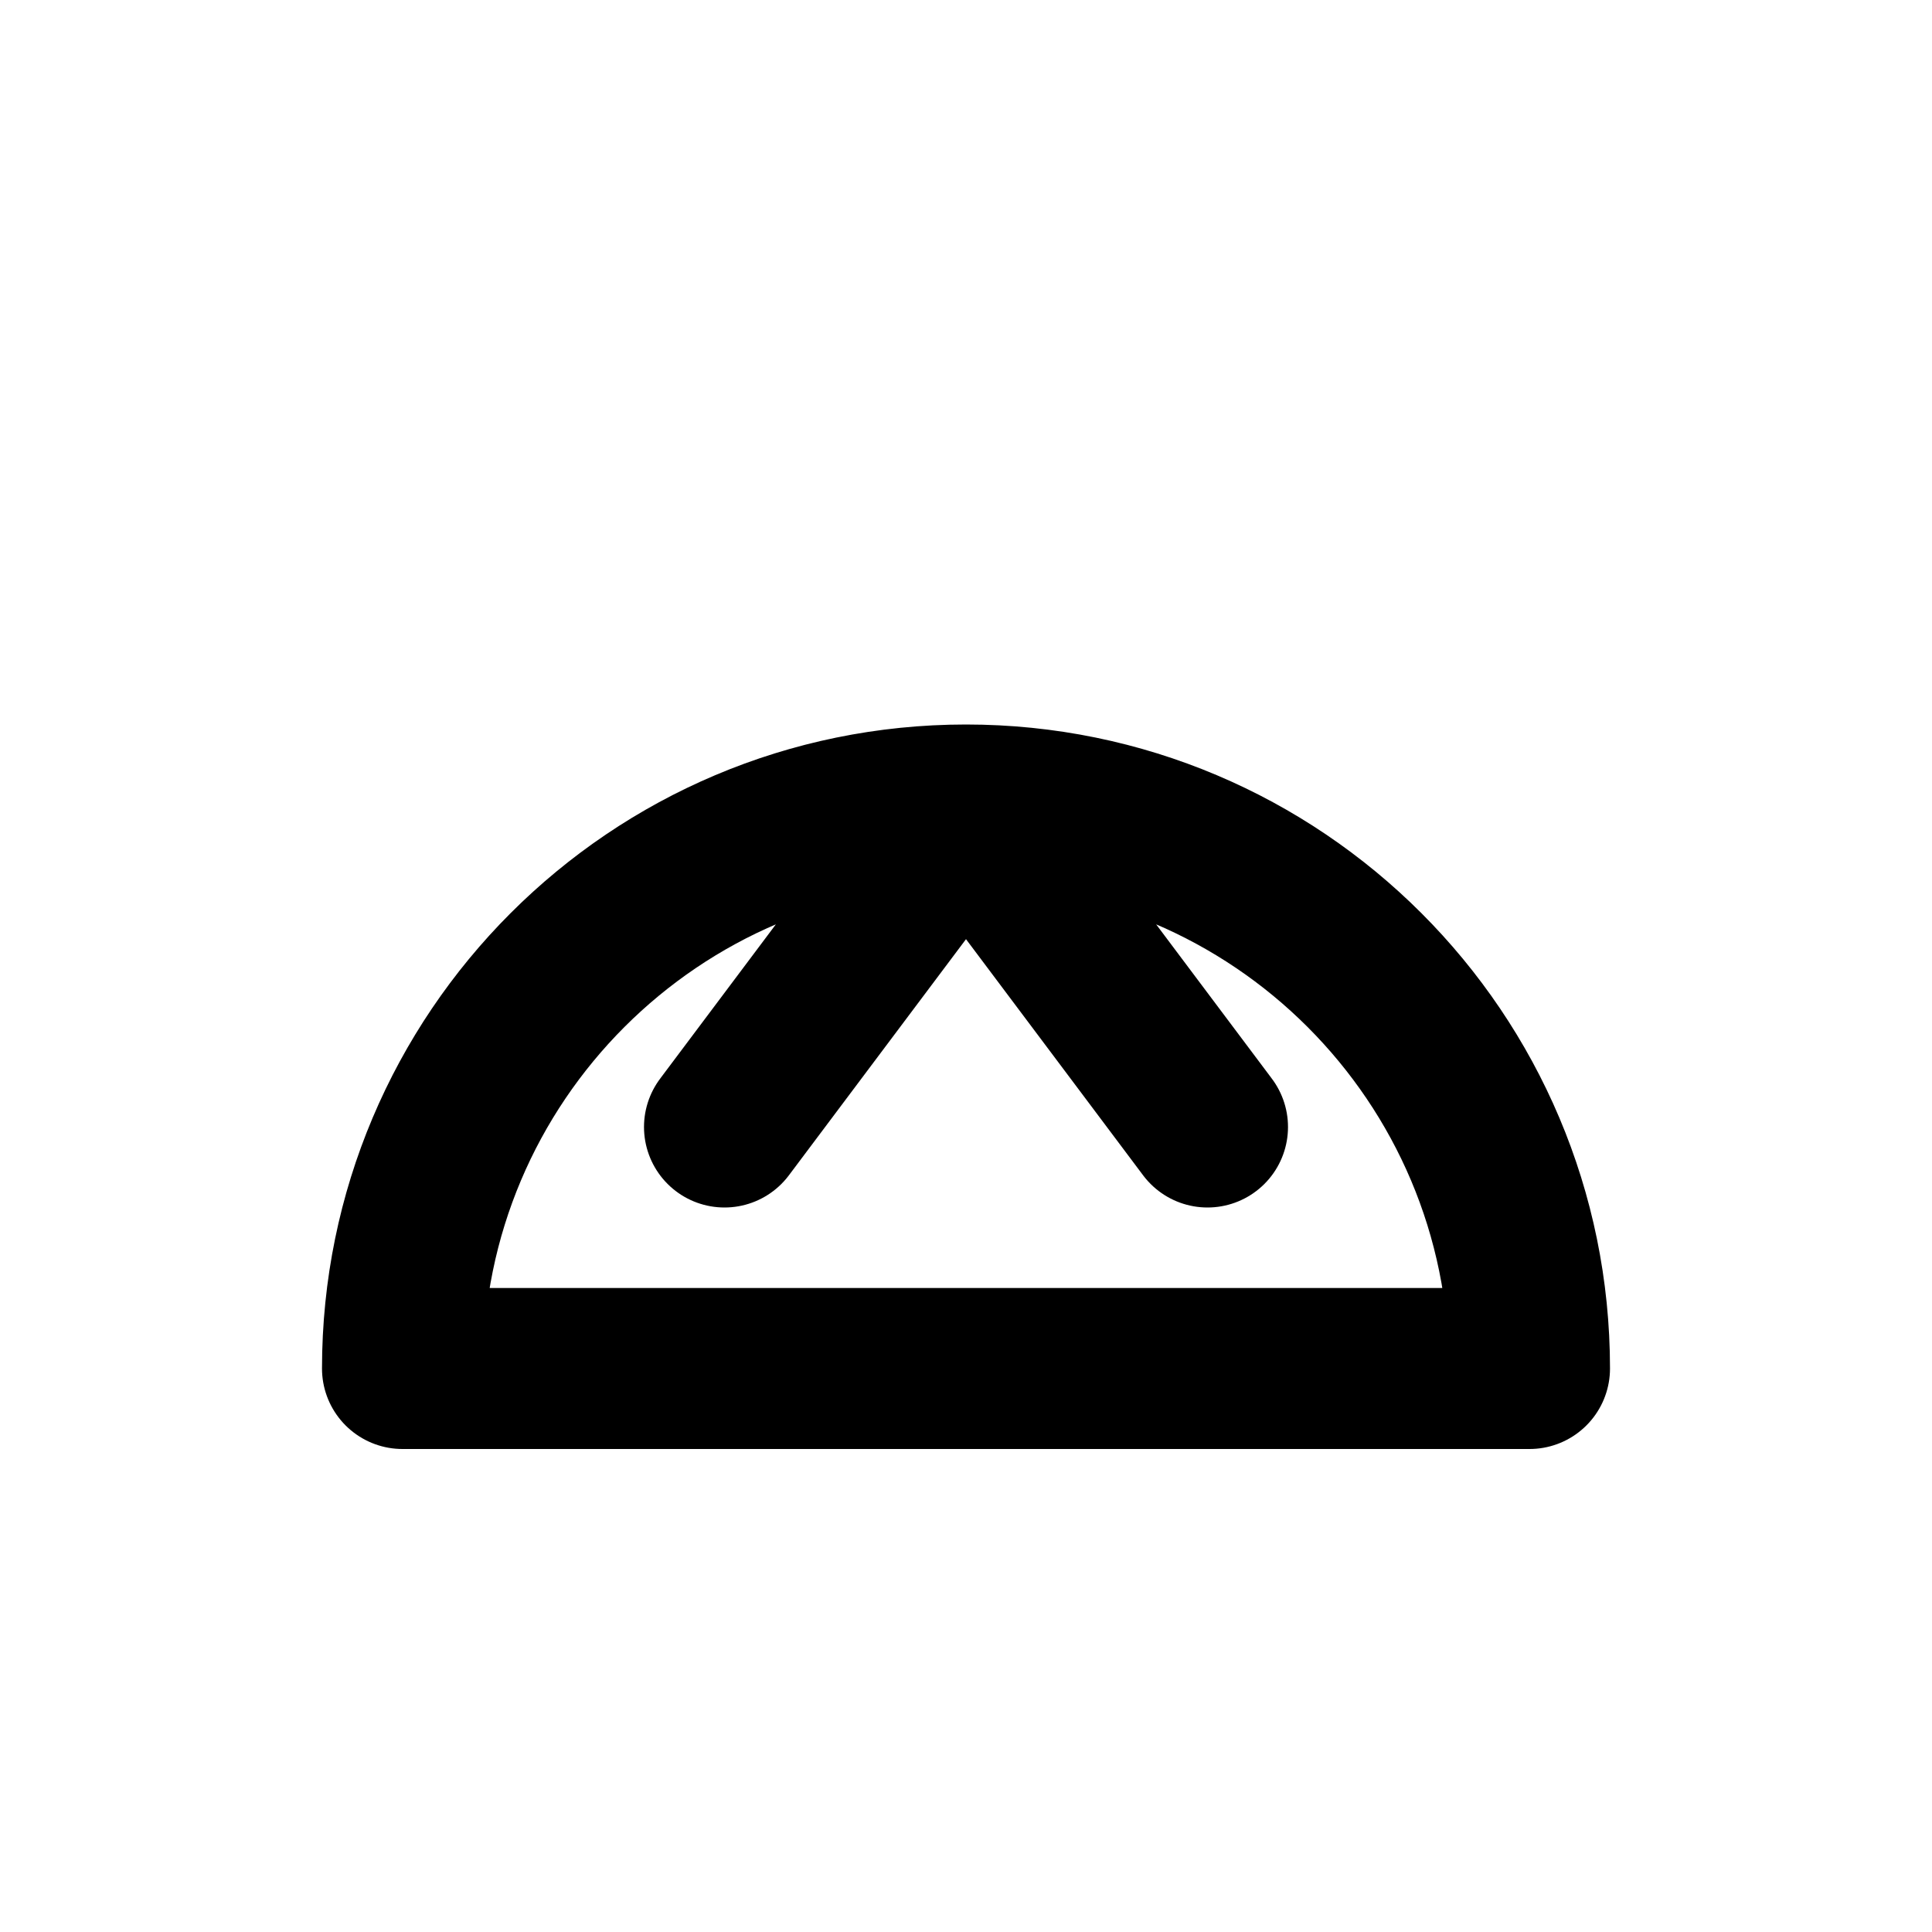
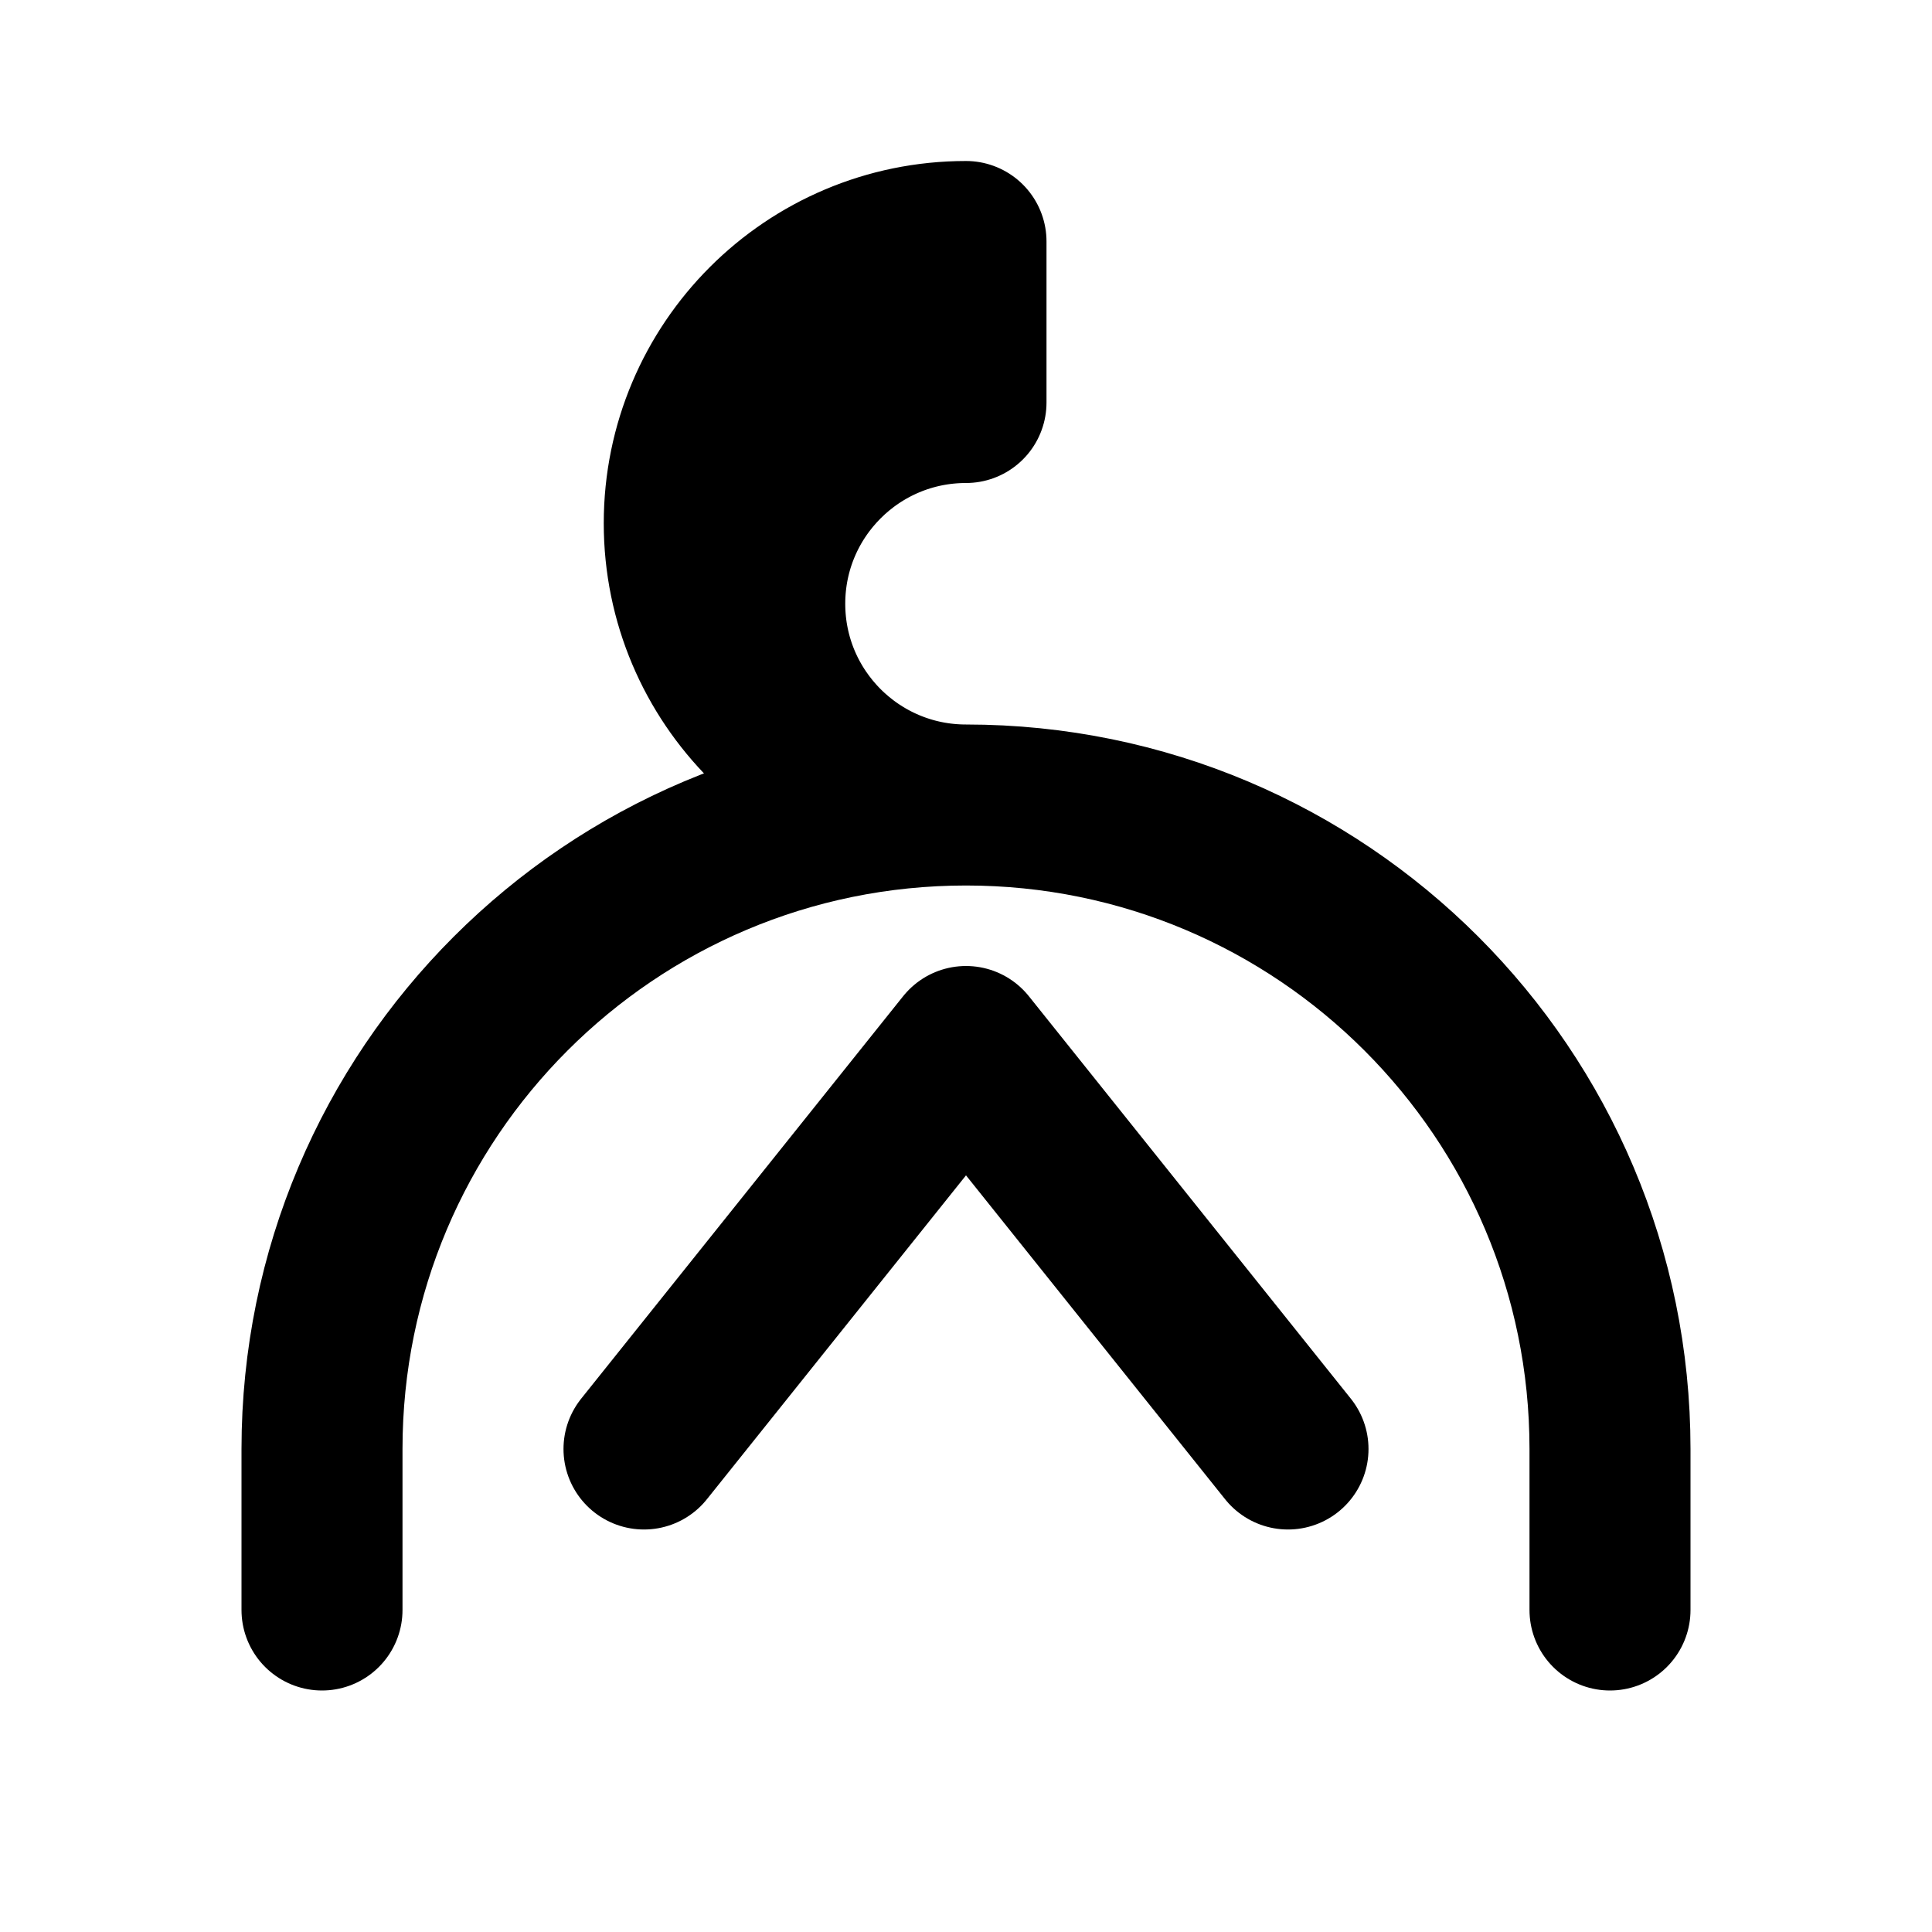
<svg xmlns="http://www.w3.org/2000/svg" width="192" height="192" viewBox="0 0 24 24">
-   <path d="M5 17 H 19 M5 17 A 7 7 0 0 1 19 17 M9 14 L 12 10 L 15 14" fill="none" stroke="currentColor" stroke-width="2" stroke-linecap="round" stroke-linejoin="round" />
+   <path d="M4 20v-2a8 8 0 1 1 16 0v2 M8 18 l4 -5 l4 5 M12 3a3.5 3.5 0 0 0 0 7 2.5 2.5 0 0 1 0-5z" fill="none" stroke="currentColor" stroke-width="2" stroke-linecap="round" stroke-linejoin="round" />
</svg>
